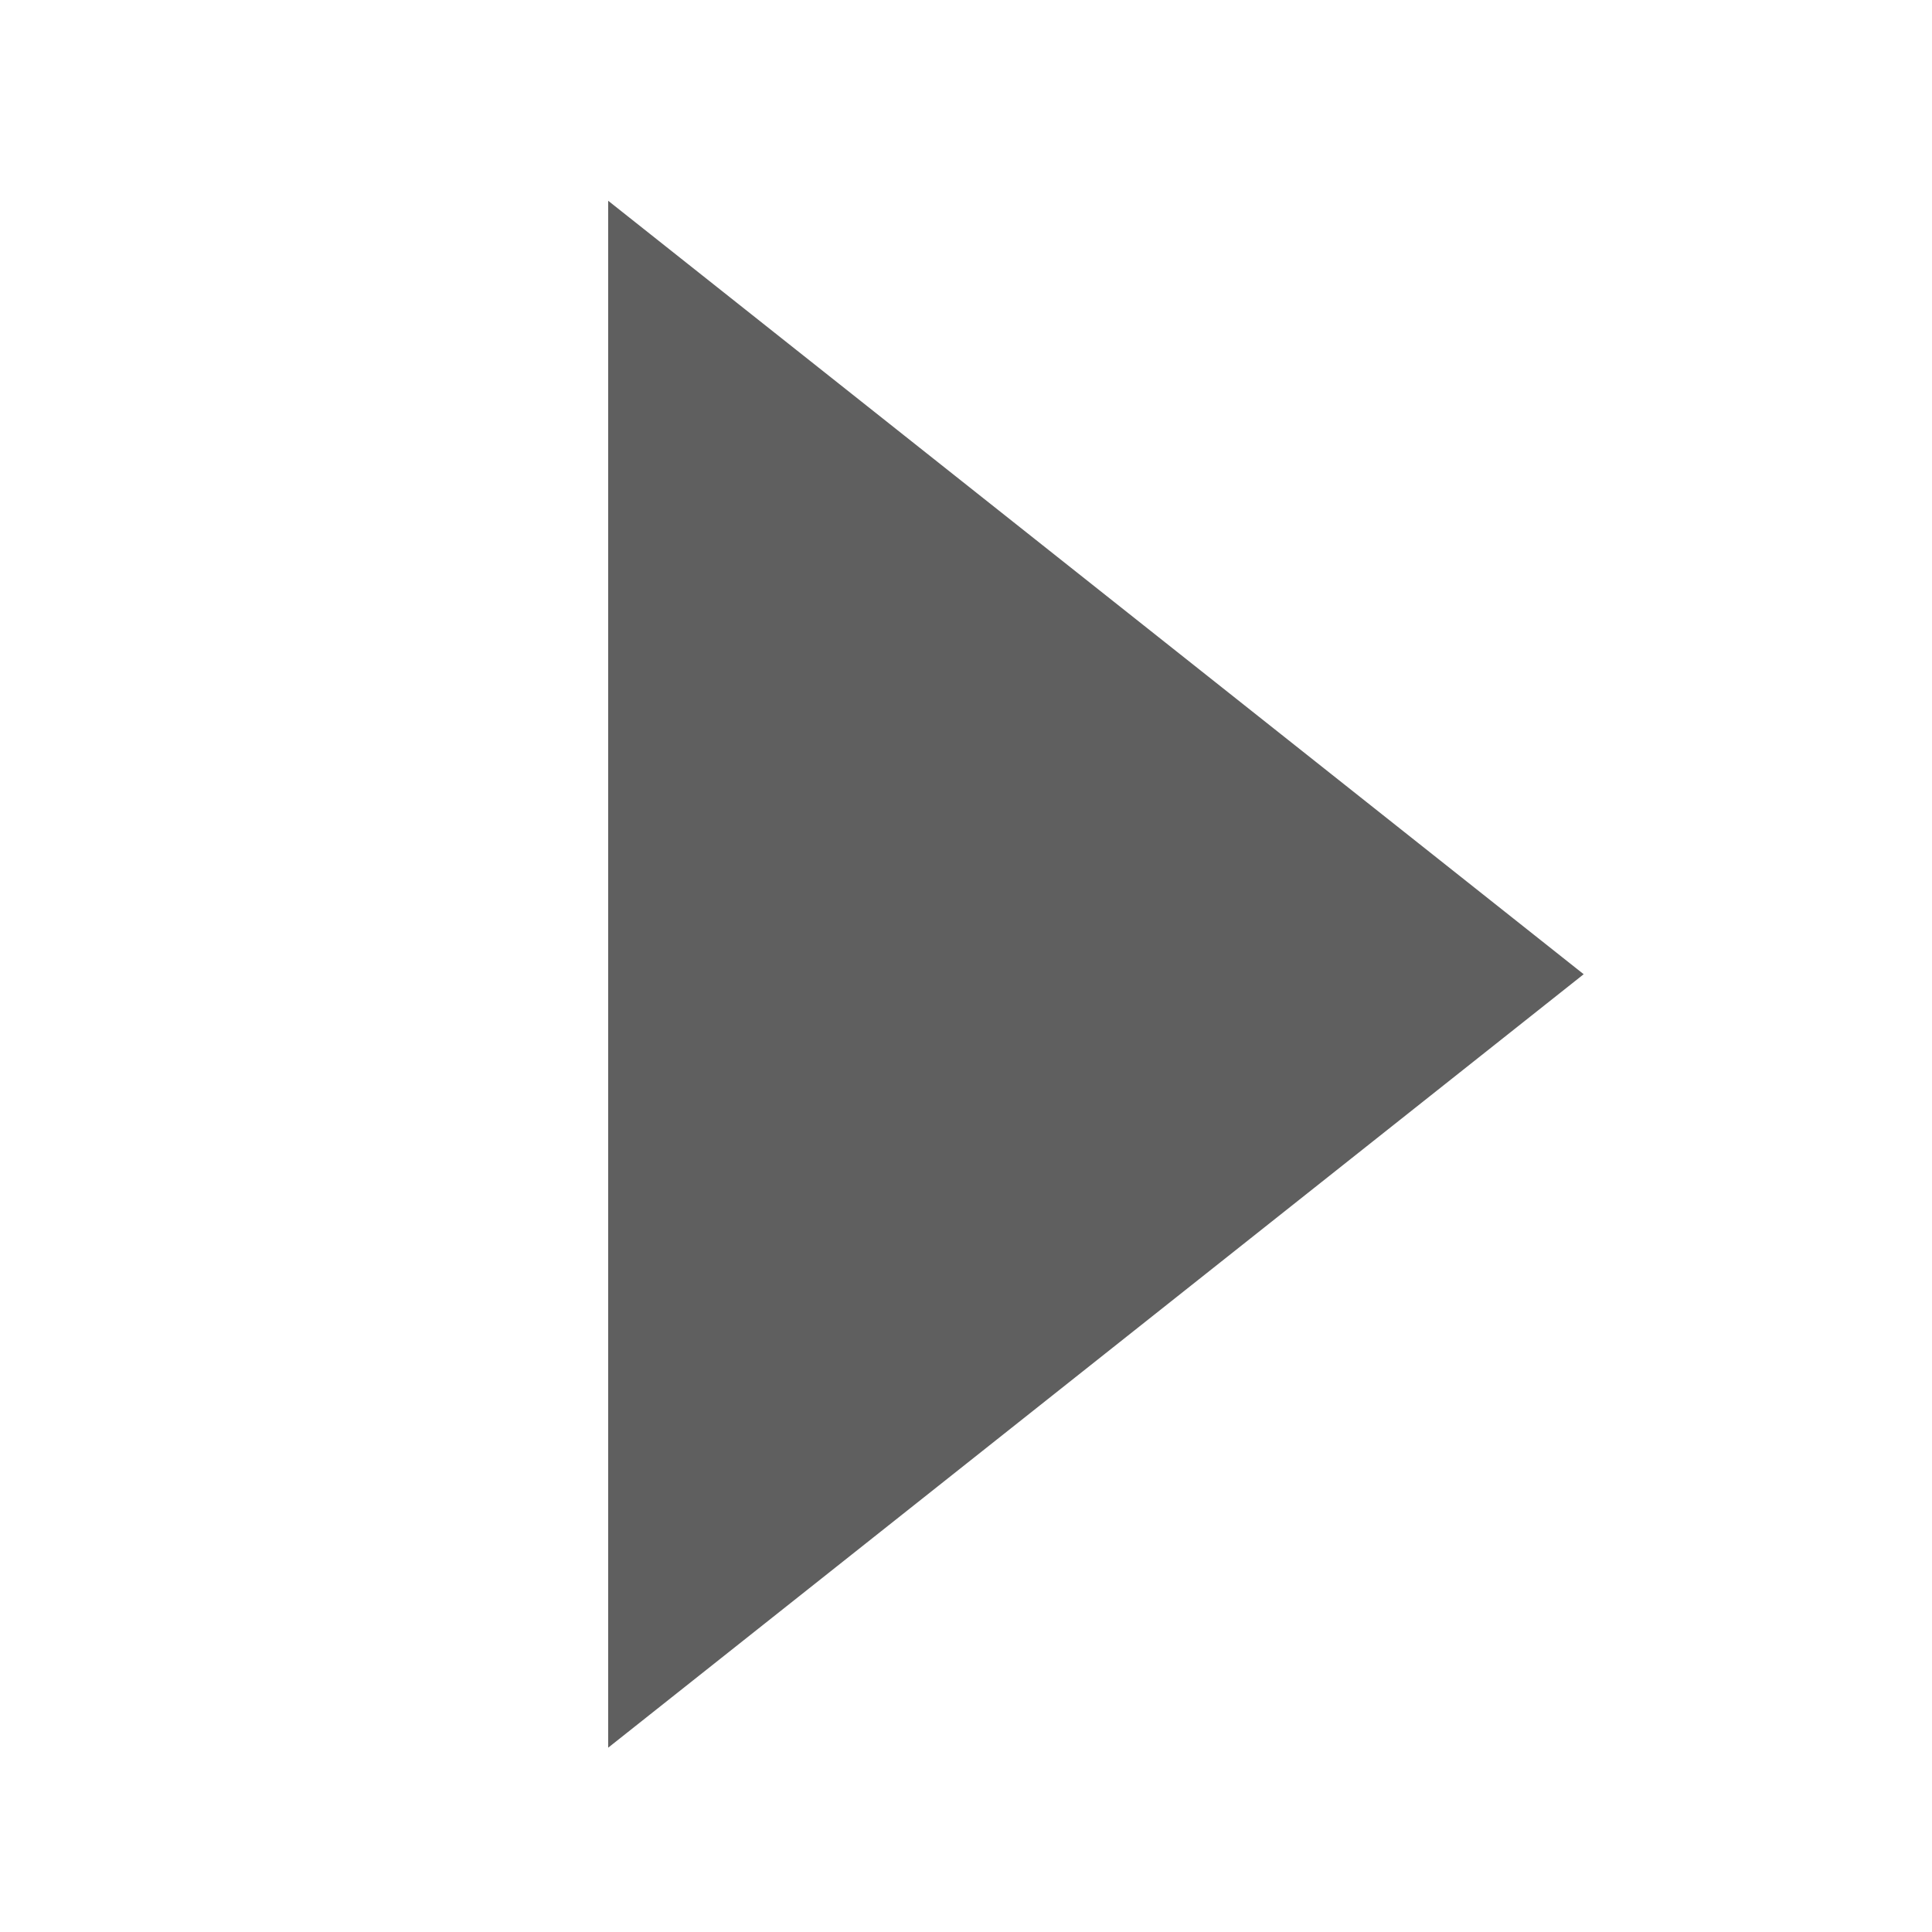
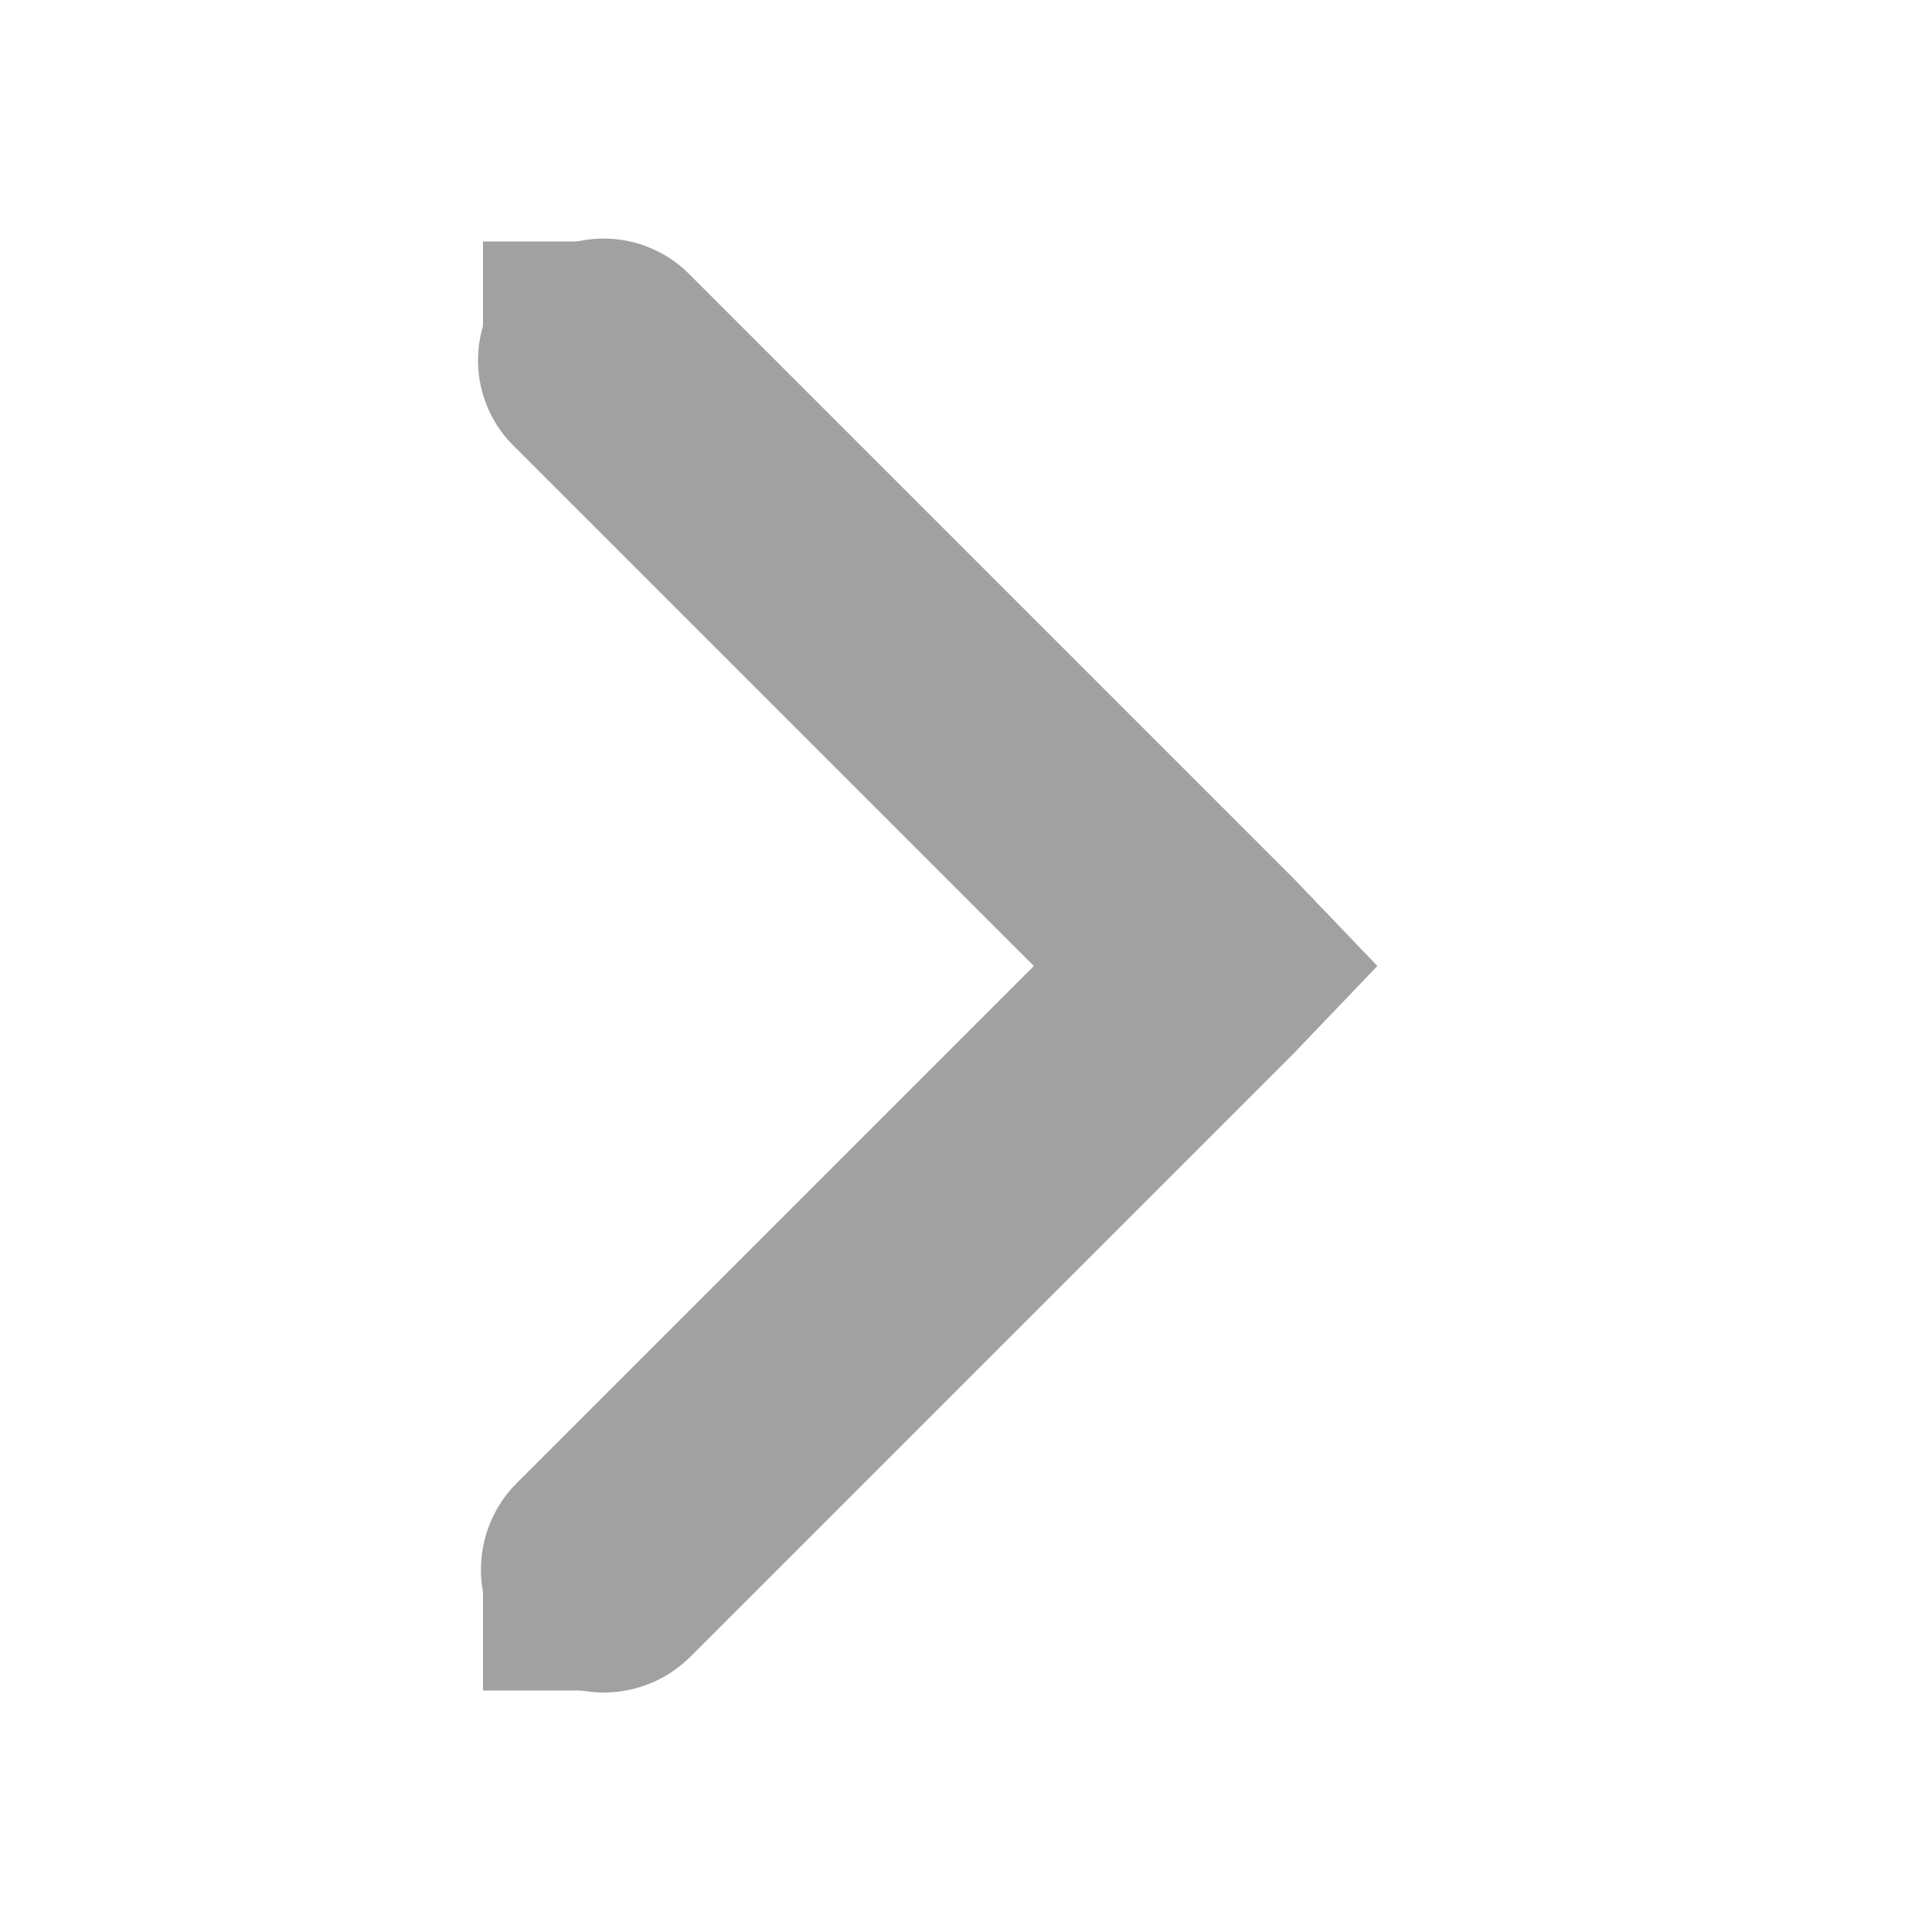
- <svg xmlns="http://www.w3.org/2000/svg" width="16" height="16" id="svg2" version="1.1">
-   <defs id="defs4" />
-   <g id="layer1" transform="translate(0,-1036.362)">
-     <path style="fill:#5f5f5f;fill-opacity:1;stroke:#5f5f5f;stroke-width:0.43;stroke-linecap:round;stroke-linejoin:miter;stroke-miterlimit:4;stroke-opacity:1;stroke-dasharray:none;display:inline" id="path18028" d="M 88.83,340 80.17,340 84.5,332.5 z" transform="matrix(0,1.362171,-0.9918625,0,342.4832,929.3267)" />
+ <svg xmlns="http://www.w3.org/2000/svg" height="16" id="svg7384" version="1.1" width="16">
+   <defs id="defs7386" />
+   <g id="layer9" style="display:inline" transform="translate(-321.0002,-747)" />
+   <g id="layer10" transform="translate(-321.0002,-747)" />
+   <g id="layer11" transform="translate(-321.0002,-747)" />
+   <g id="layer13" transform="translate(-321.0002,-747)" />
+   <g id="layer14" transform="translate(-321.0002,-747)" />
+   <g id="layer15" style="display:inline" transform="translate(-321.0002,-747)" />
+   <g id="g71291" style="display:inline" transform="translate(-321.0002,-747)" />
+   <g id="g4953" style="display:inline" transform="translate(-321.0002,-747)" />
+   <g id="layer12" style="display:inline" transform="translate(-321.0002,-747)">
+     <path d="m 325.781,749 a 1,1 0 0 0 -0.5,1.719 L 329.562,755 l -4.281,4.281 a 1.016,1.016 0 1 0 1.438,1.438 l 5,-5 0.688,-0.719 -0.688,-0.719 -5,-5 A 1,1 0 0 0 325.781,749 z" id="path8460" style="font-size:medium;font-style:normal;font-variant:normal;font-weight:normal;font-stretch:normal;text-indent:0;text-align:start;text-decoration:none;line-height:normal;letter-spacing:normal;word-spacing:normal;text-transform:none;direction:ltr;block-progression:tb;writing-mode:lr-tb;text-anchor:start;baseline-shift:baseline;color:#000000;fill:#a1a1a1;fill-opacity:1;stroke:none;stroke-width:2;marker:none;visibility:visible;display:inline;overflow:visible;enable-background:accumulate;font-family:Sans;-inkscape-font-specification:Sans" />
+     <rect height="1" id="rect8464" rx="0" ry="1" style="fill:#a1a1a1;fill-opacity:1;stroke:none" transform="scale(-1,1)" width="1" x="-326" y="749" />
+     <rect height="1" id="rect8468" rx="0" ry="1" style="fill:#a1a1a1;fill-opacity:1;stroke:none" transform="scale(-1,1)" width="1" x="-326" y="760" />
  </g>
</svg>
